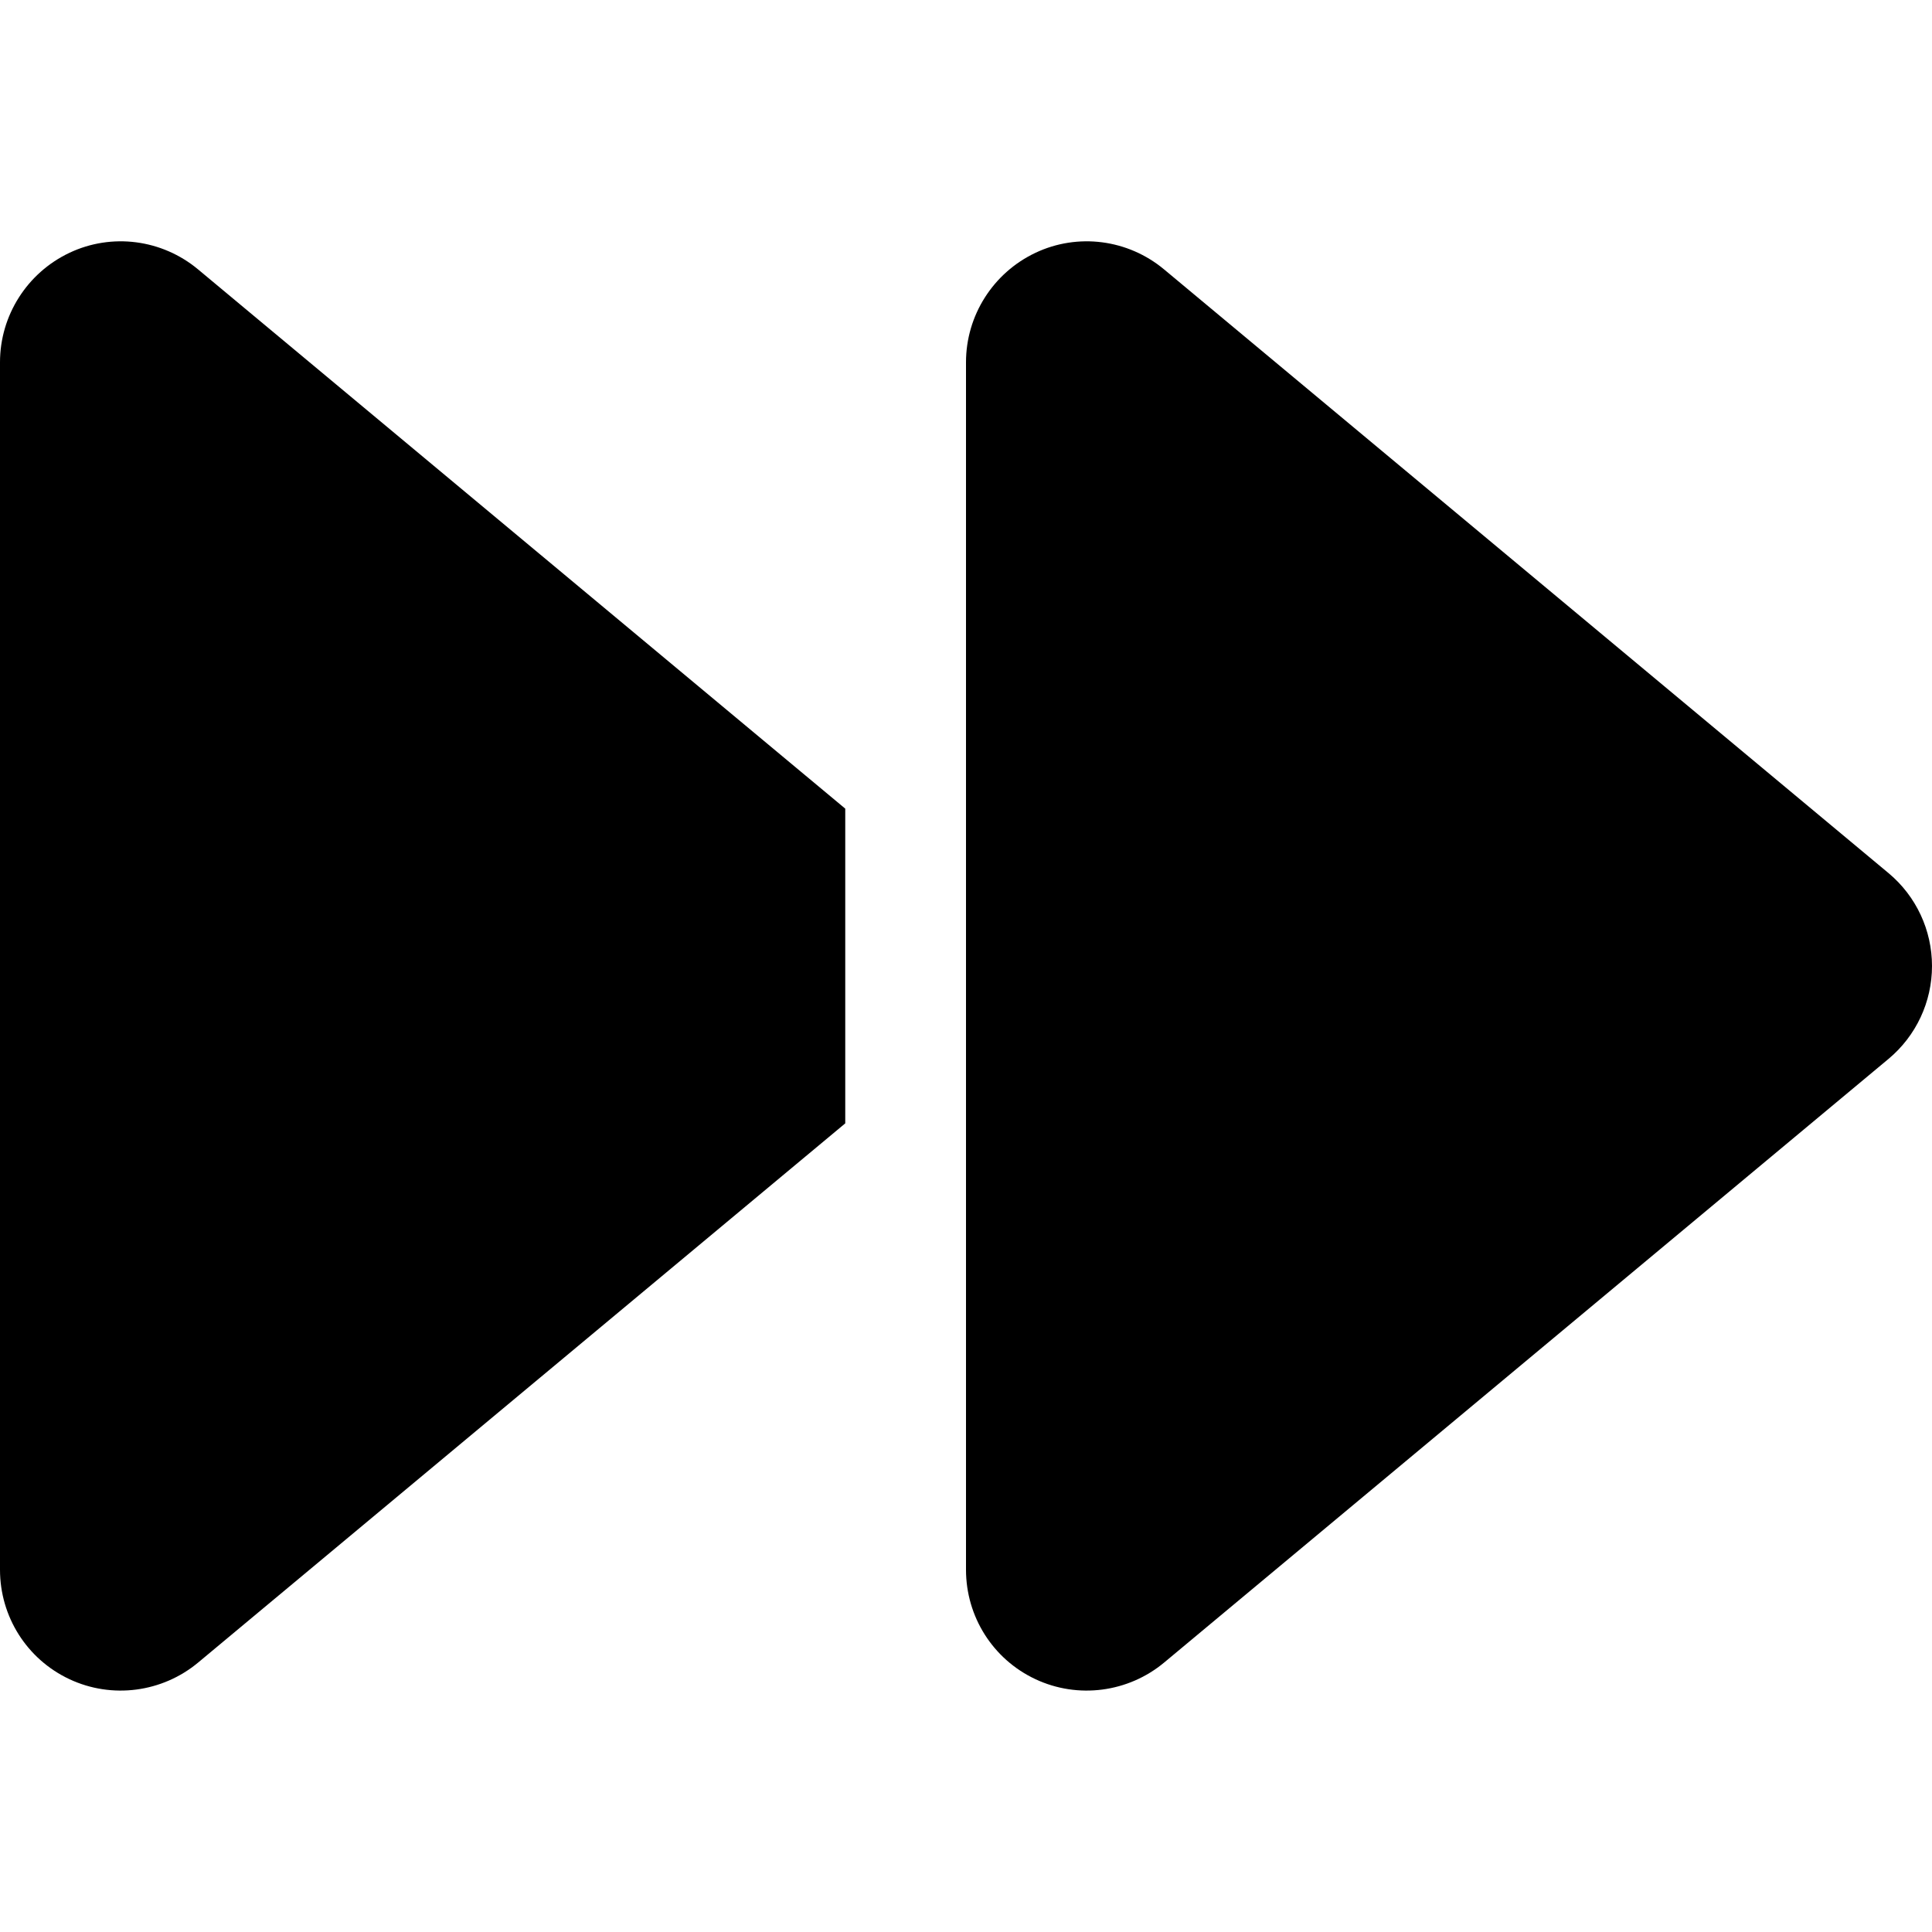
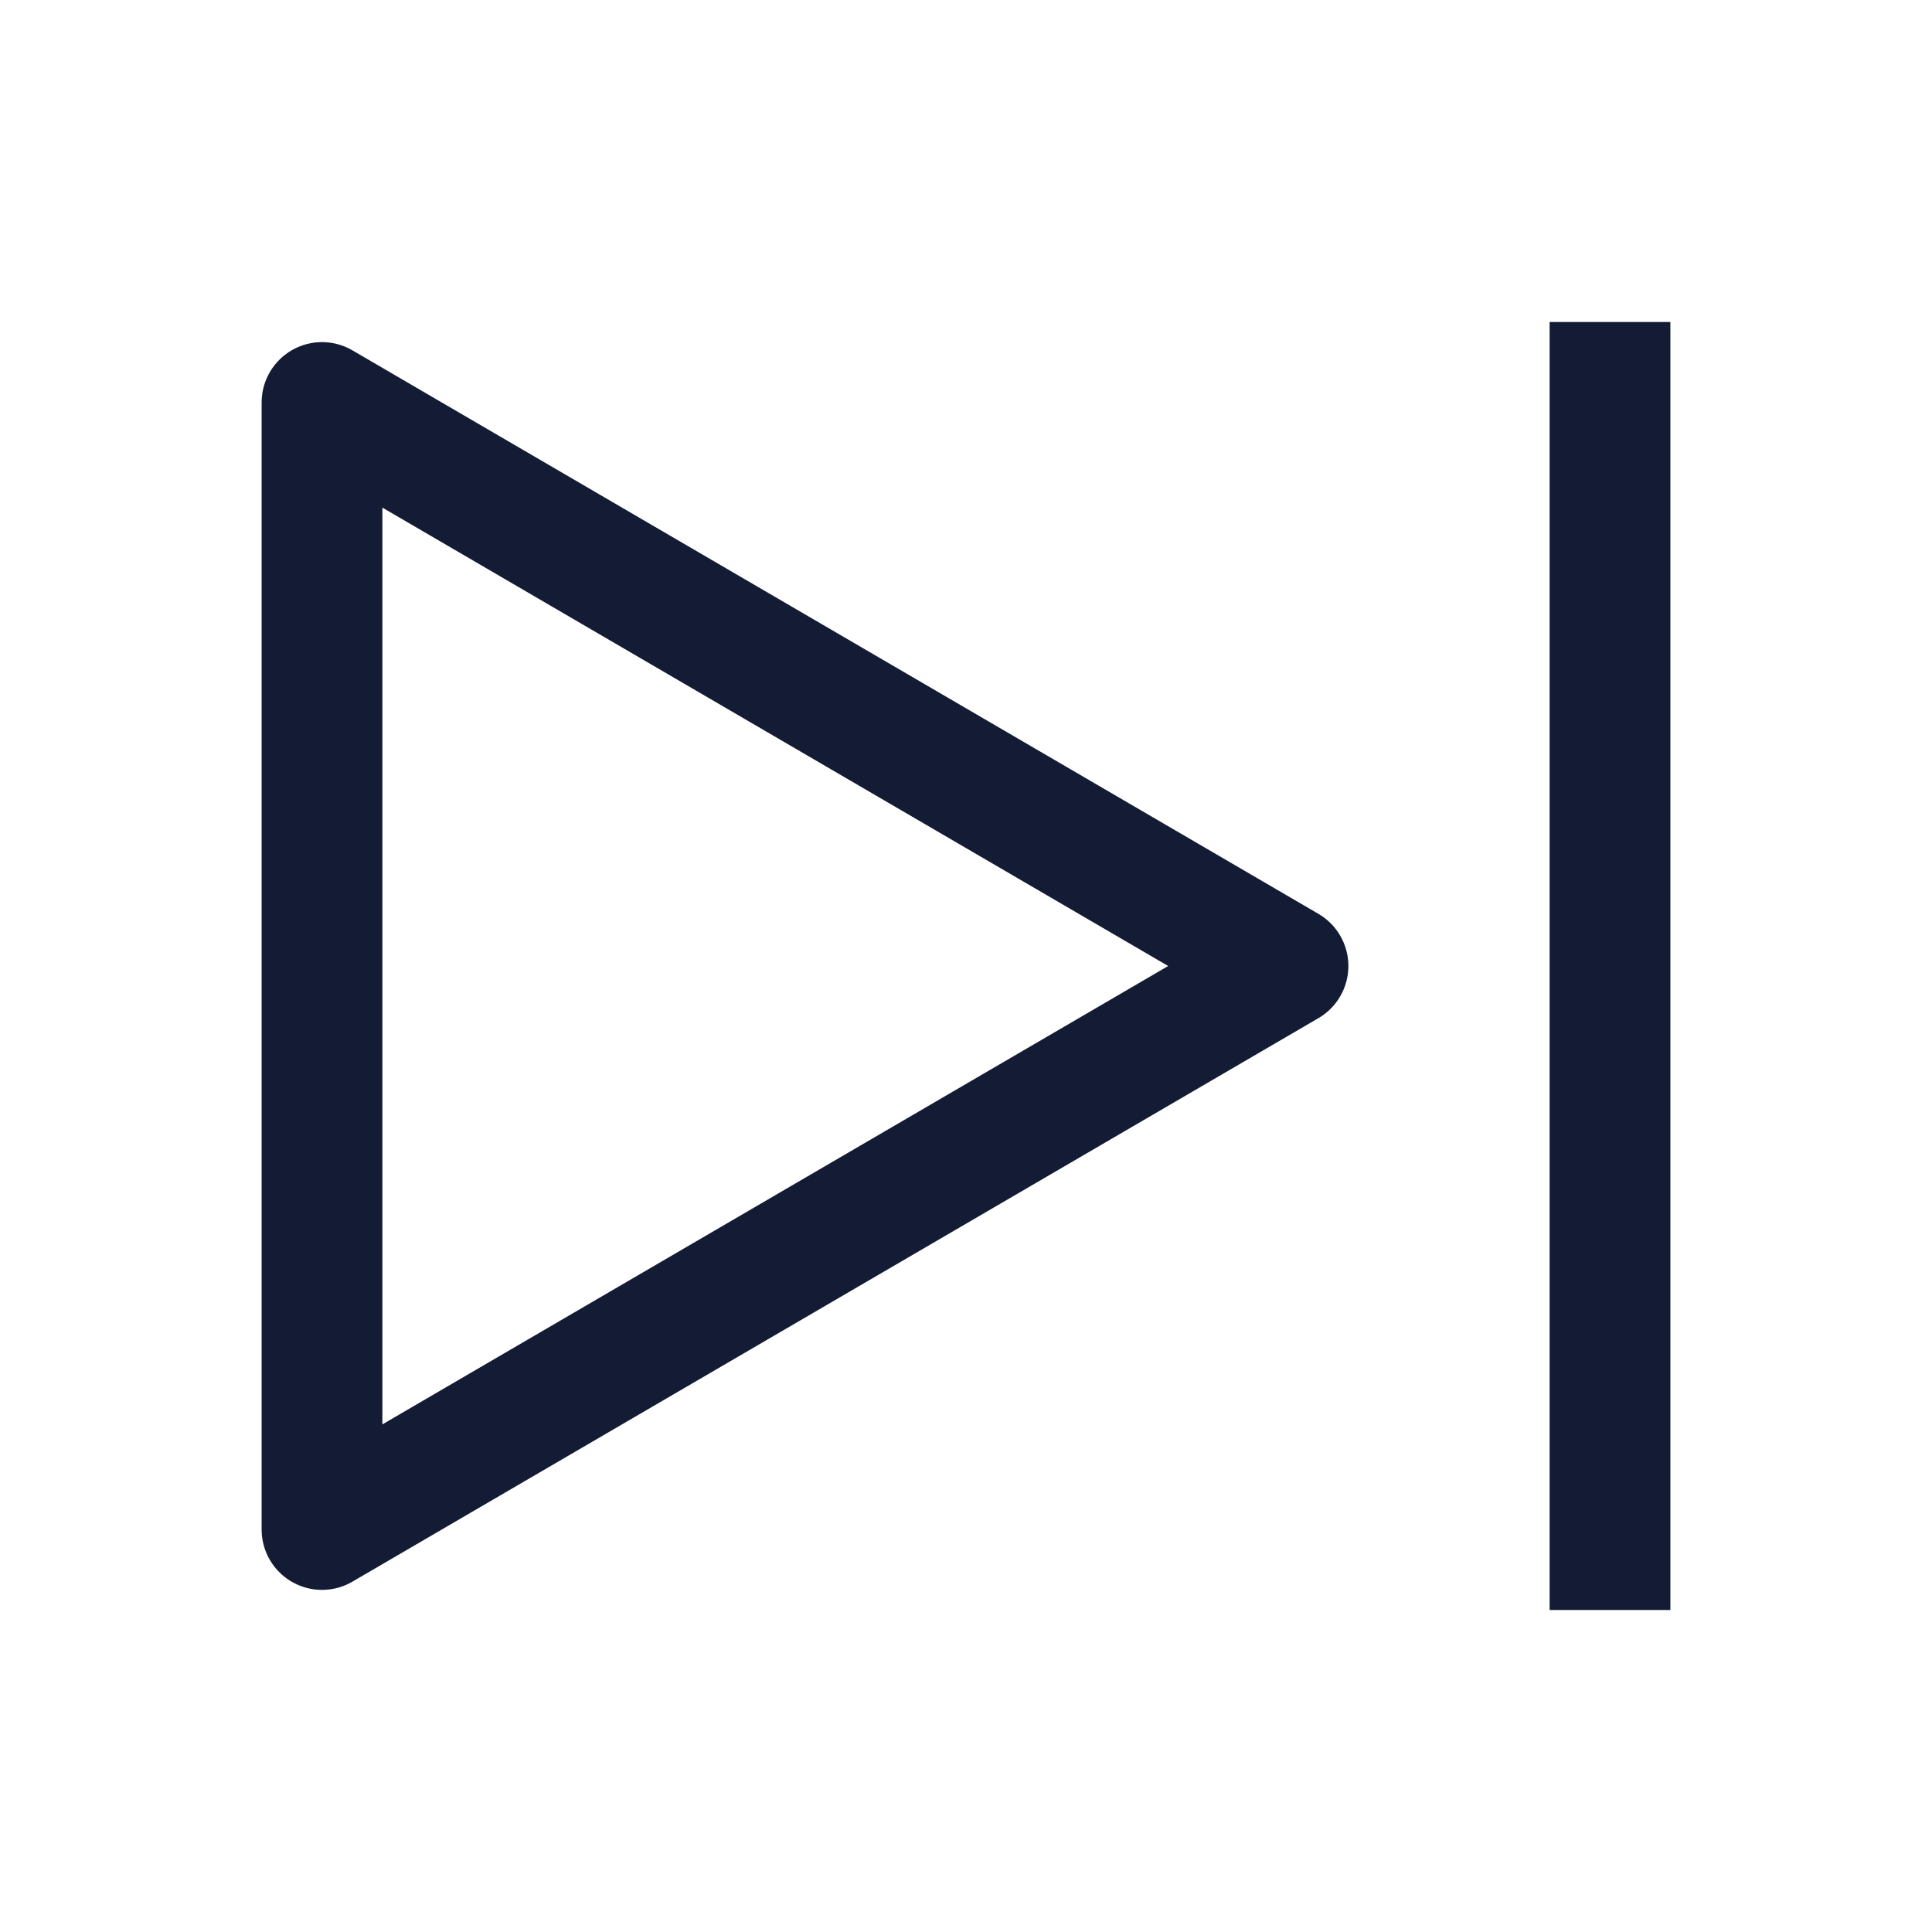
- <svg xmlns="http://www.w3.org/2000/svg" width="24" heigh="24" viewBox="0 0 512 512">
-   <path d="M52.5 440.6c-9.5 7.9-22.8 9.7-34.1 4.4S0 428.4 0 416L0 96C0 83.6 7.2 72.3 18.4 67s24.5-3.6 34.1 4.4L224 214.3l0 41.7 0 41.7L52.5 440.6zM256 352l0-96 0-128 0-32c0-12.4 7.2-23.7 18.4-29s24.5-3.6 34.1 4.4l192 160c7.3 6.1 11.5 15.1 11.5 24.6s-4.2 18.5-11.5 24.6l-192 160c-9.5 7.9-22.8 9.7-34.1 4.4s-18.4-16.6-18.4-29l0-64z" />
+ <svg xmlns="http://www.w3.org/2000/svg" width="24" height="24" viewBox="0 0 24 24" fill="none">
+   <path d="M4 19V5L16 12L4 19Z" stroke="#141B34" stroke-width="1.5" stroke-linejoin="round" />
+   <path d="M20 4V20" stroke="#141B34" stroke-width="1.5" />
</svg>
